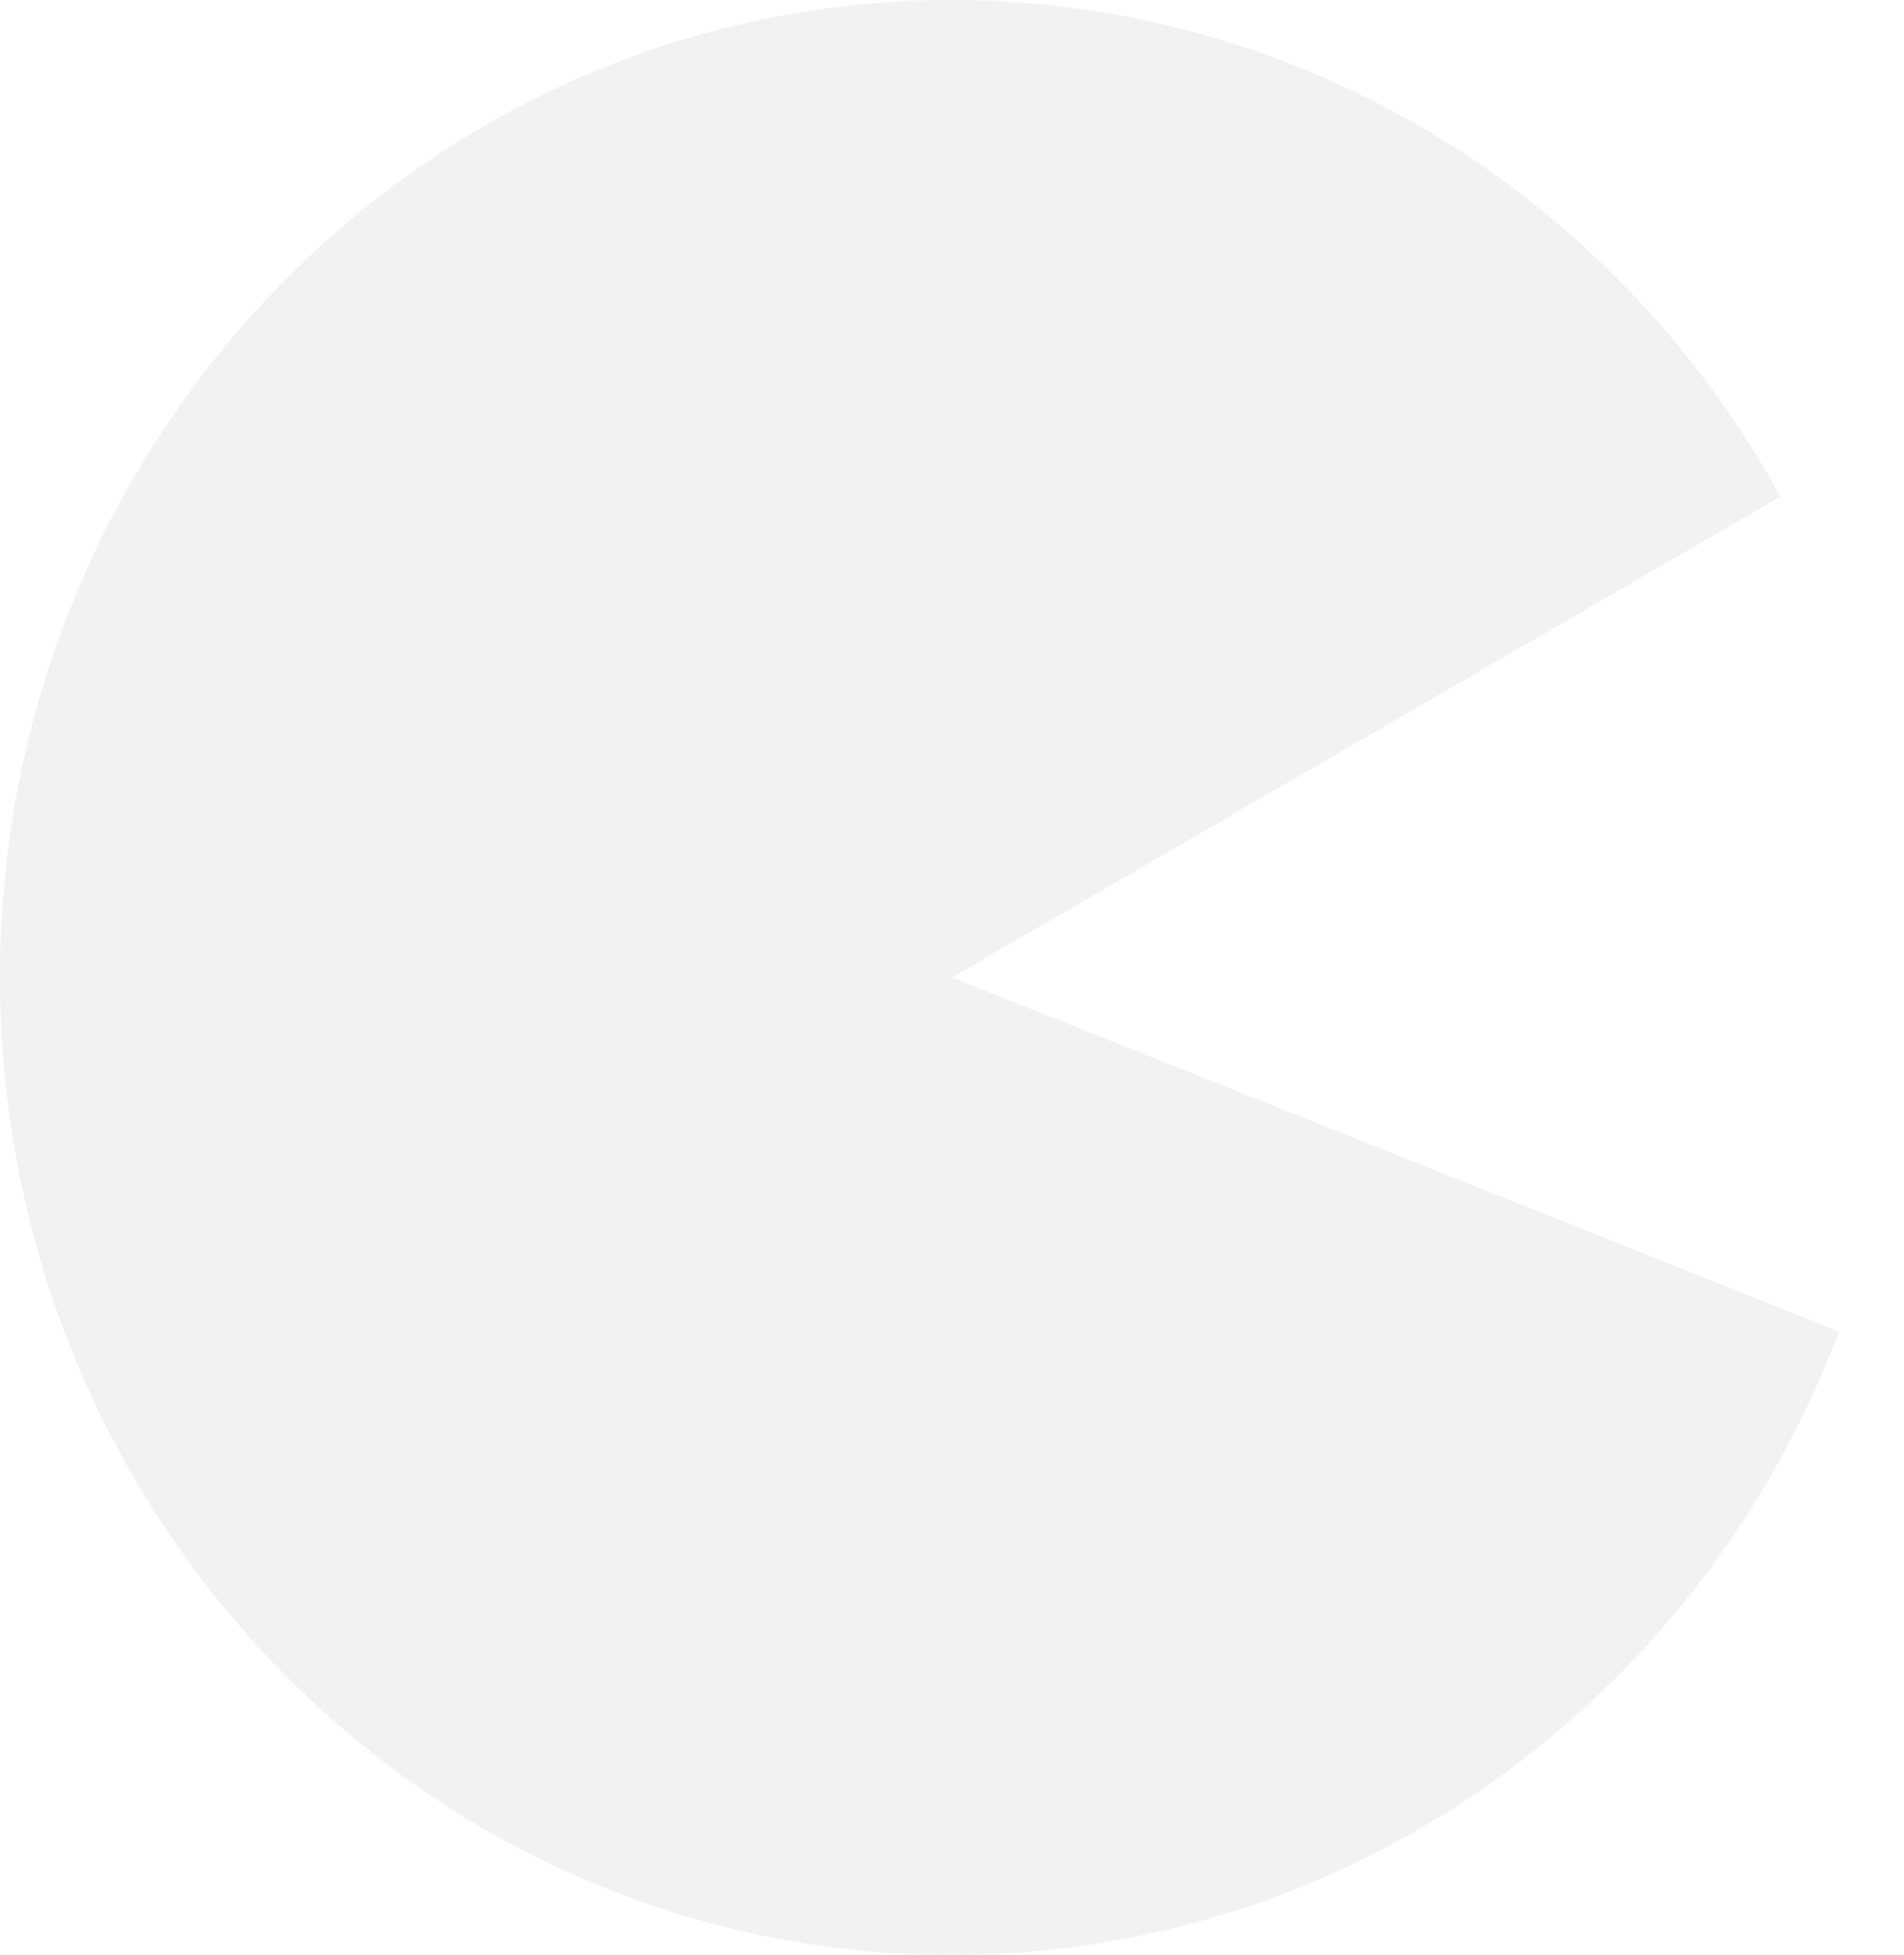
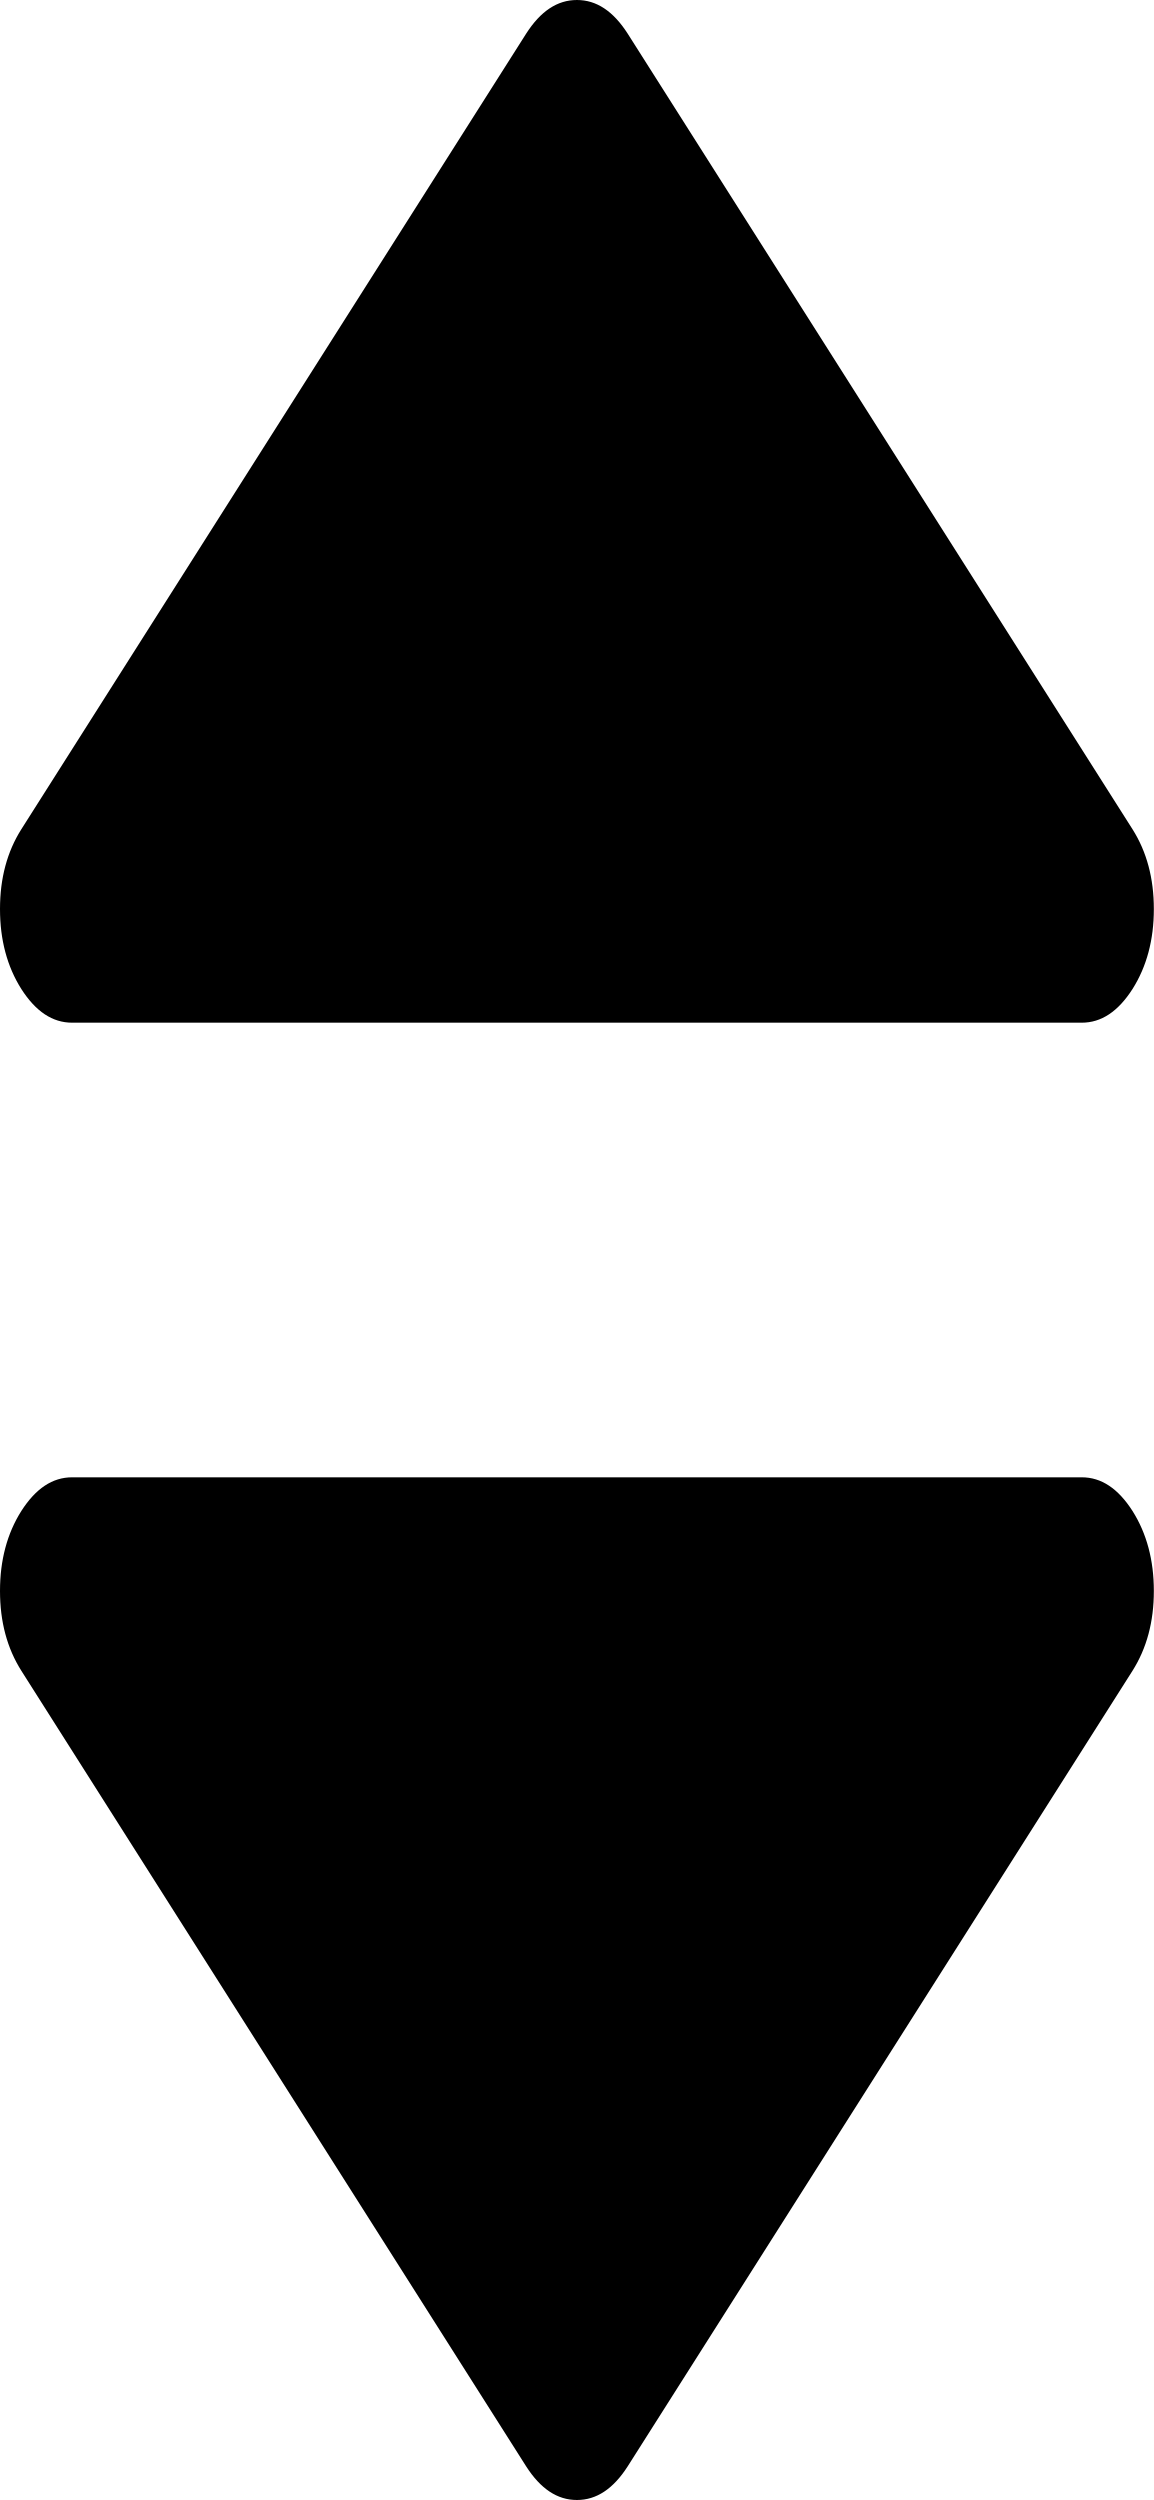
- <svg xmlns="http://www.w3.org/2000/svg" version="1.1" width="149px" height="153px">
-   <g transform="matrix(1 0 0 1 -606 -374 )">
-     <path d="M 745.358 412.859  L 680.5 450.5  L 749.941 478.208  C 738.81 507.623  711.232 527  680.5 527  C 639.355 527  606 492.75  606 450.5  C 606 408.25  639.355 374  680.5 374  C 707.361 374  732.142 388.847  745.358 412.859  Z " fill-rule="nonzero" fill="#f2f2f2" stroke="none" />
+ <svg xmlns="http://www.w3.org/2000/svg" version="1.1" width="6px" height="13px">
+   <g transform="matrix(1 0 0 1 -303 -227 )">
+     <path d="M 5.889 7.857  C 5.963 7.974  6 8.113  6 8.273  C 6 8.433  5.963 8.571  5.889 8.688  L 3.264 12.825  C 3.189 12.942  3.102 13  3 13  C 2.898 13  2.811 12.942  2.736 12.825  L 0.111 8.688  C 0.037 8.571  0 8.433  0 8.273  C 0 8.113  0.037 7.974  0.111 7.857  C 0.186 7.74  0.273 7.682  0.375 7.682  L 5.625 7.682  C 5.727 7.682  5.814 7.74  5.889 7.857  Z M 5.889 4.312  C 5.963 4.429  6 4.567  6 4.727  C 6 4.887  5.963 5.026  5.889 5.143  C 5.814 5.26  5.727 5.318  5.625 5.318  L 0.375 5.318  C 0.273 5.318  0.186 5.26  0.111 5.143  C 0.037 5.026  0 4.887  0 4.727  C 0 4.567  0.037 4.429  0.111 4.312  L 2.736 0.175  C 2.811 0.058  2.898 0  3 0  C 3.102 0  3.189 0.058  3.264 0.175  L 5.889 4.312  Z " fill-rule="nonzero" fill="#000000" stroke="none" transform="matrix(1 0 0 1 303 227 )" />
  </g>
</svg>
